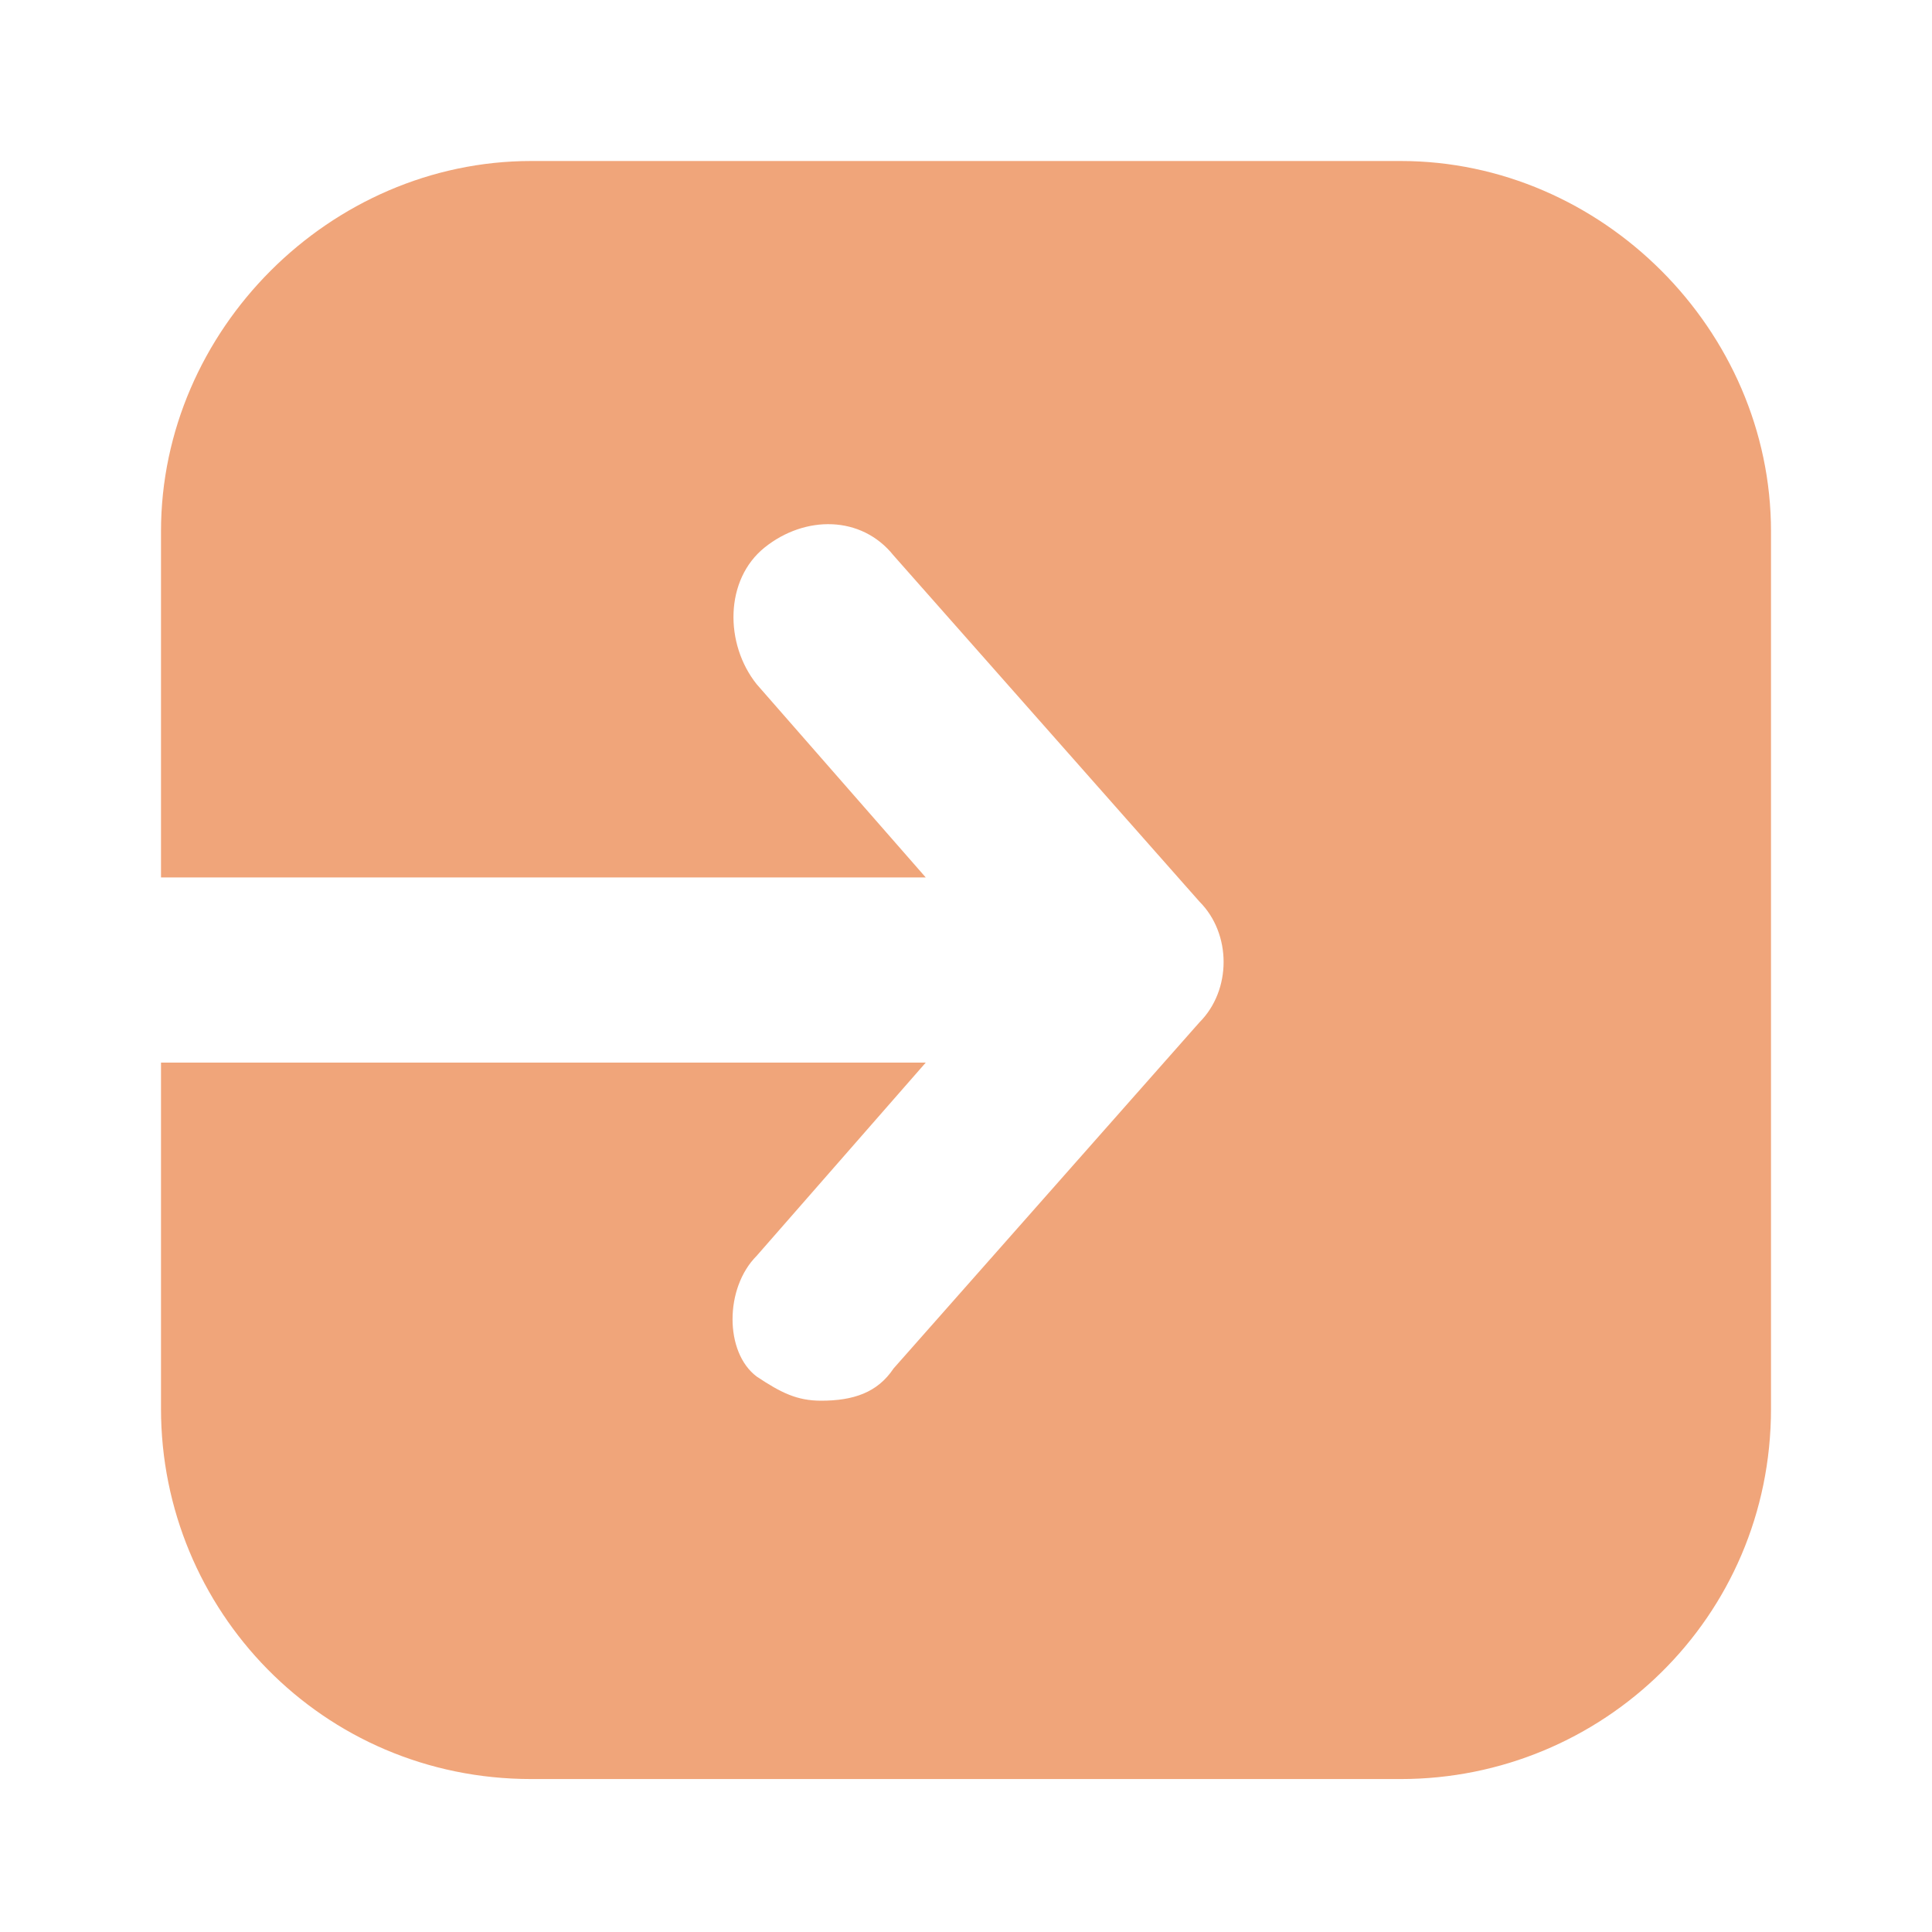
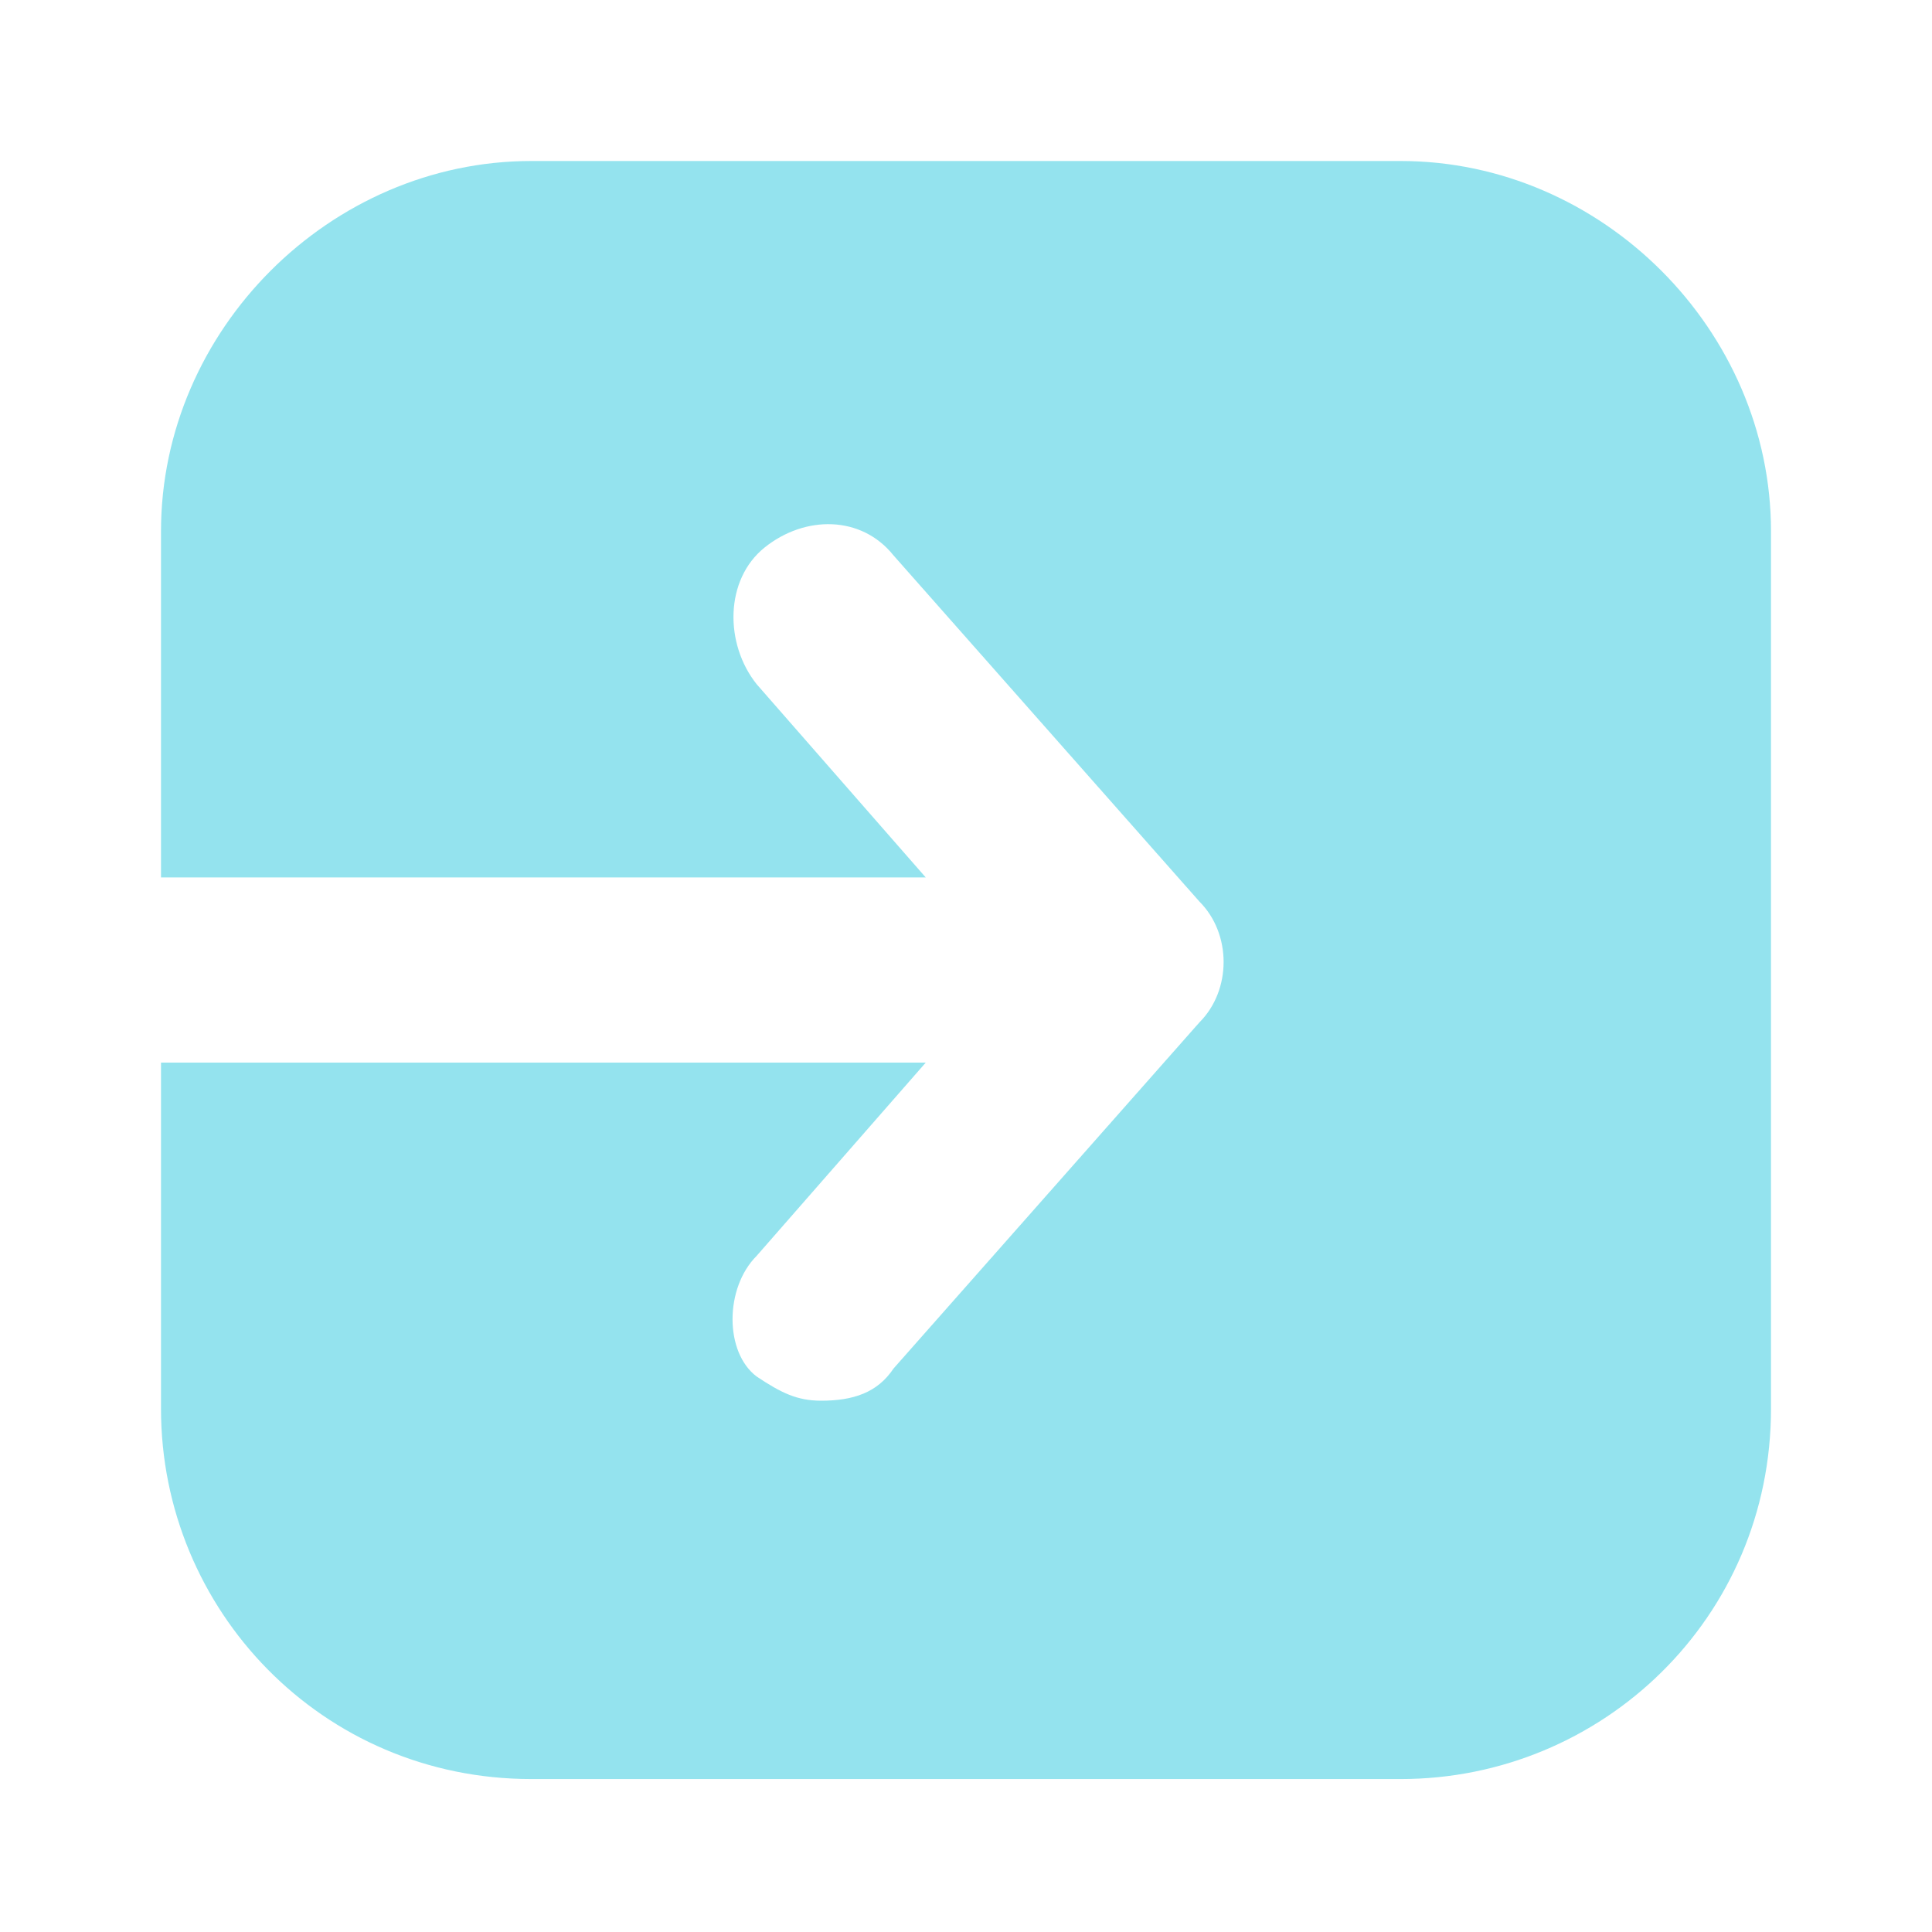
<svg xmlns="http://www.w3.org/2000/svg" version="1.1" id="Layer_1" x="0px" y="0px" viewBox="0 0 24 24" style="enable-background:new 0 0 24 24;" xml:space="preserve">
  <style type="text/css">
- 	.st0{opacity:0.7;fill:rgba(234, 127, 66, 1);}
+ 	.st0{opacity:0.7;fill:#00BED798;}
</style>
  <path class="st0" d="M17.4,2H6.6C4.1,2,2,4.1,2,6.6v4.3h9.5L9.4,8.5C9,8,9,7.2,9.5,6.8c0.5-0.4,1.2-0.4,1.6,0.1l3.8,4.3  c0.4,0.4,0.4,1.1,0,1.5L11.1,17c-0.2,0.3-0.5,0.4-0.9,0.4c-0.3,0-0.5-0.1-0.8-0.3C9,16.8,9,16,9.4,15.6l2.1-2.4H2v4.3  c0,2.5,2,4.6,4.6,4.6h10.8c2.5,0,4.6-2,4.6-4.6V6.6C22,4.1,19.9,2,17.4,2z" />
</svg>
